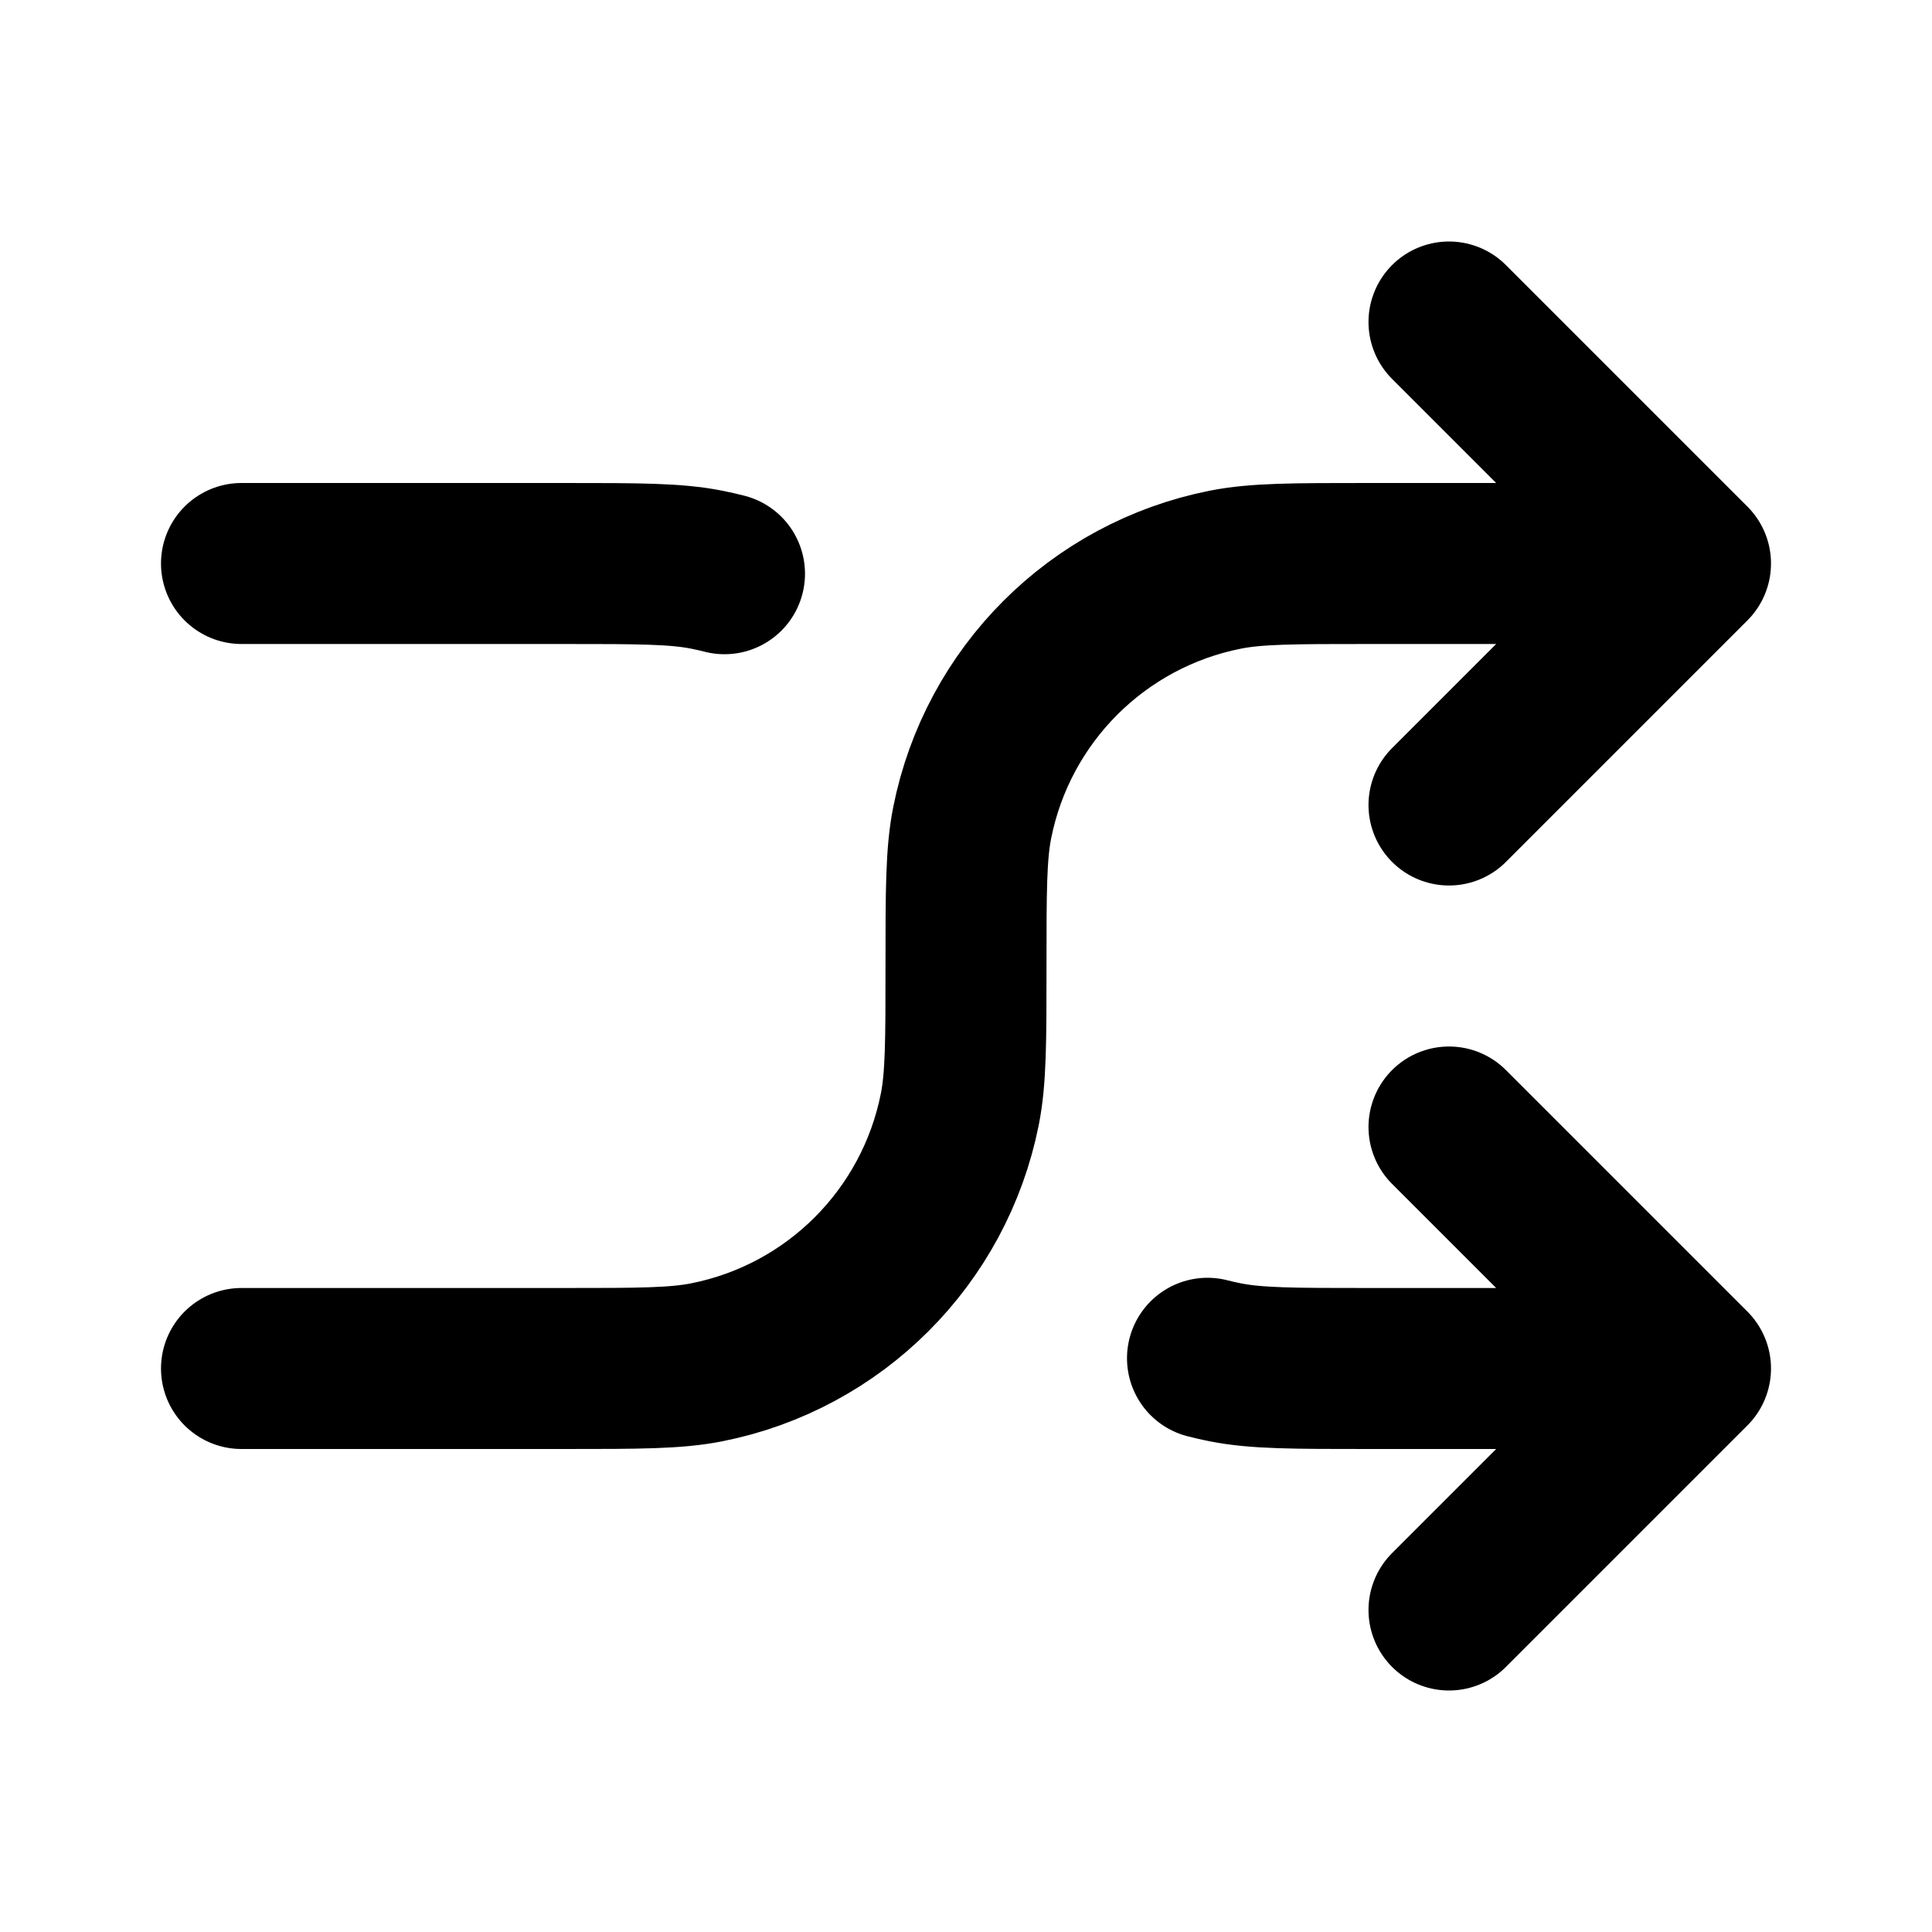
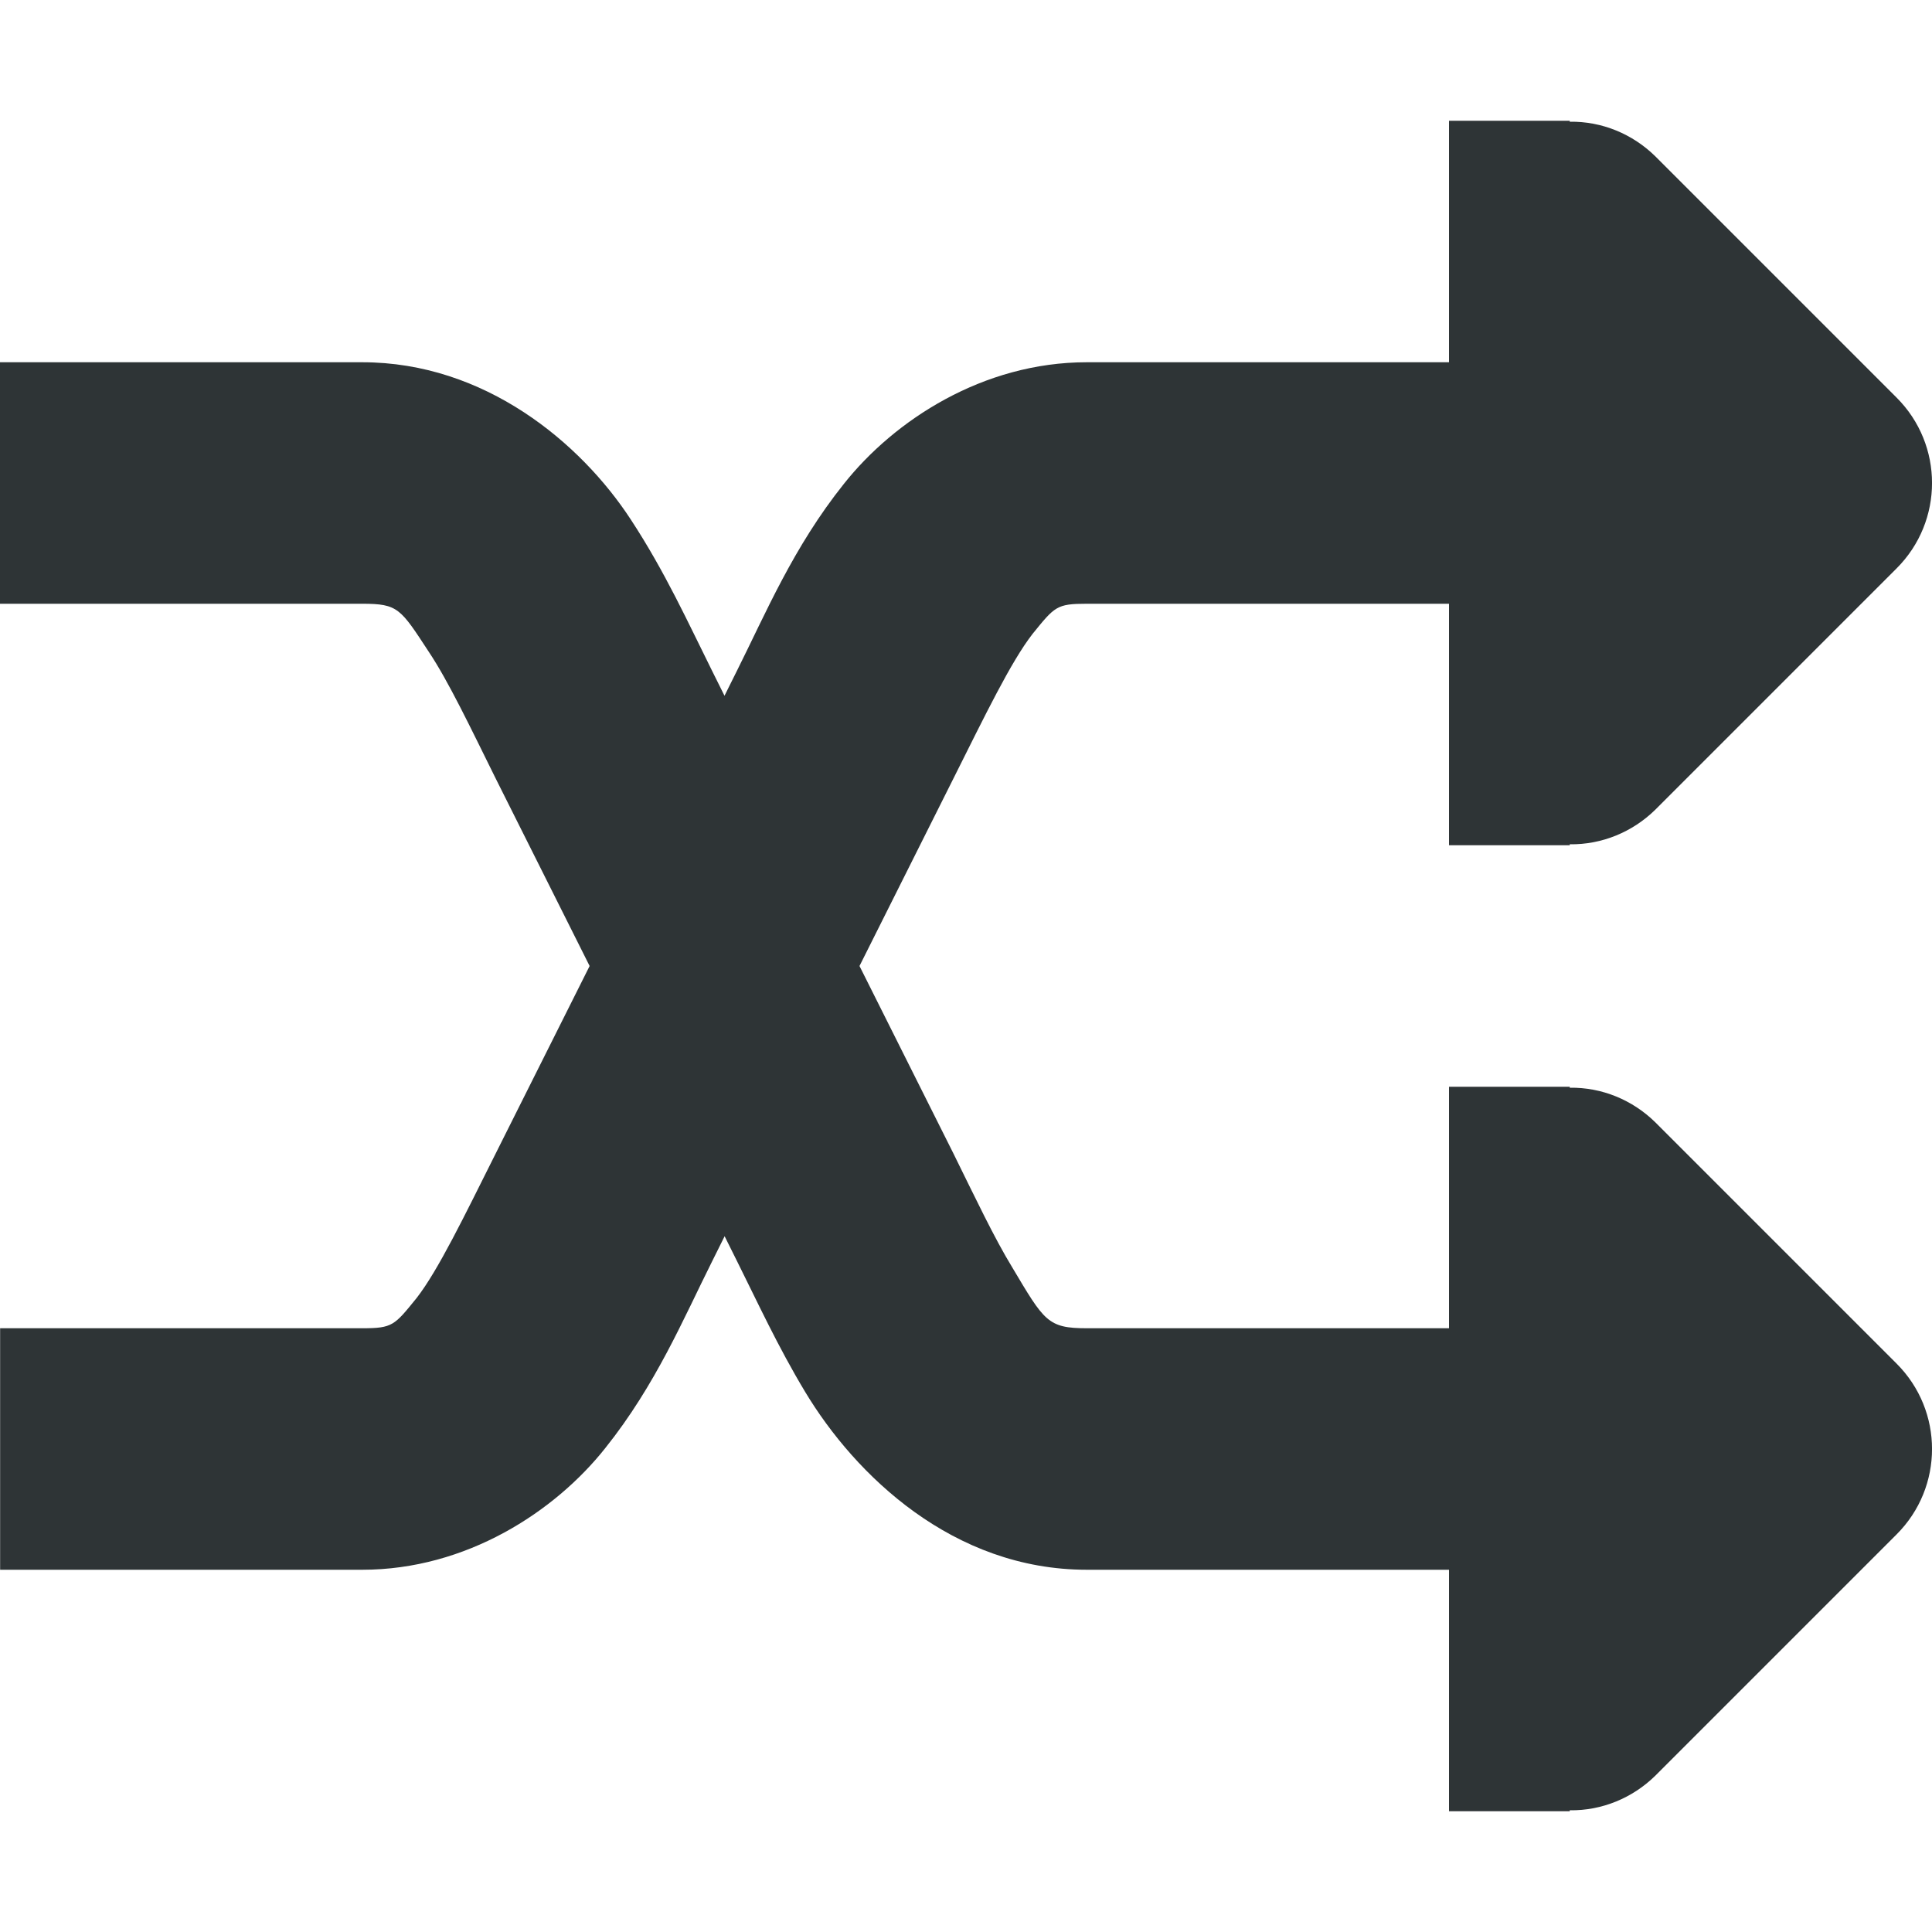
- <svg xmlns="http://www.w3.org/2000/svg" width="800px" height="800px" viewBox="0 0 24 24" fill="none">
-   <path d="M18 4L21 7M21 7L18 10M21 7H17C16.071 7 15.606 7 15.22 7.077C13.633 7.392 12.393 8.633 12.077 10.22C12 10.606 12 11.071 12 12C12 12.929 12 13.394 11.923 13.78C11.607 15.367 10.367 16.608 8.78 16.923C8.394 17 7.929 17 7 17H3M18 20L21 17M21 17L18 14M21 17H17C16.071 17 15.606 17 15.22 16.923C15.146 16.908 15.072 16.892 15 16.873M3 7H7C7.929 7 8.394 7 8.78 7.077C8.854 7.092 8.928 7.108 9 7.127" stroke="#000000" stroke-width="2" stroke-linecap="round" stroke-linejoin="round" />
+ <svg xmlns="http://www.w3.org/2000/svg" height="16px" viewBox="0 0 16 16" width="16px">
+   <path d="m 12 1 v 2 h -3 c -0.859 0 -1.594 0.48 -2.012 1.008 c -0.418 0.523 -0.648 1.074 -0.883 1.543 l -0.105 0.211 l -0.105 -0.211 c -0.191 -0.383 -0.387 -0.816 -0.672 -1.25 c -0.414 -0.633 -1.207 -1.301 -2.223 -1.301 h -3 v 2 h 3 c 0.297 0 0.316 0.039 0.551 0.398 c 0.164 0.246 0.344 0.625 0.555 1.051 l 0.777 1.551 l -0.777 1.551 c -0.262 0.523 -0.477 0.969 -0.656 1.199 c -0.184 0.227 -0.199 0.25 -0.449 0.25 h -3 v 2 h 3 c 0.859 0 1.594 -0.48 2.012 -1.008 c 0.418 -0.523 0.648 -1.074 0.883 -1.543 l 0.105 -0.211 l 0.105 0.211 c 0.164 0.328 0.336 0.703 0.562 1.078 c 0.414 0.688 1.223 1.473 2.332 1.473 h 3 v 2 h 1 v -0.008 c 0.266 0.004 0.52 -0.102 0.707 -0.285 l 2 -2 c 0.391 -0.391 0.391 -1.023 0 -1.414 l -2 -2 c -0.188 -0.184 -0.441 -0.289 -0.707 -0.285 v -0.008 h -1 v 2 h -3 c -0.324 0 -0.352 -0.059 -0.617 -0.504 c -0.148 -0.242 -0.305 -0.574 -0.488 -0.945 l -0.777 -1.551 l 0.777 -1.551 c 0.262 -0.523 0.477 -0.969 0.656 -1.199 c 0.184 -0.227 0.199 -0.25 0.449 -0.25 h 3 v 2 h 1 v -0.008 c 0.266 0.004 0.52 -0.102 0.707 -0.285 l 2 -2 c 0.391 -0.391 0.391 -1.023 0 -1.414 l -2 -2 c -0.188 -0.184 -0.441 -0.289 -0.707 -0.285 v -0.008 z m 0 0" fill="#2e3436" />
</svg>
